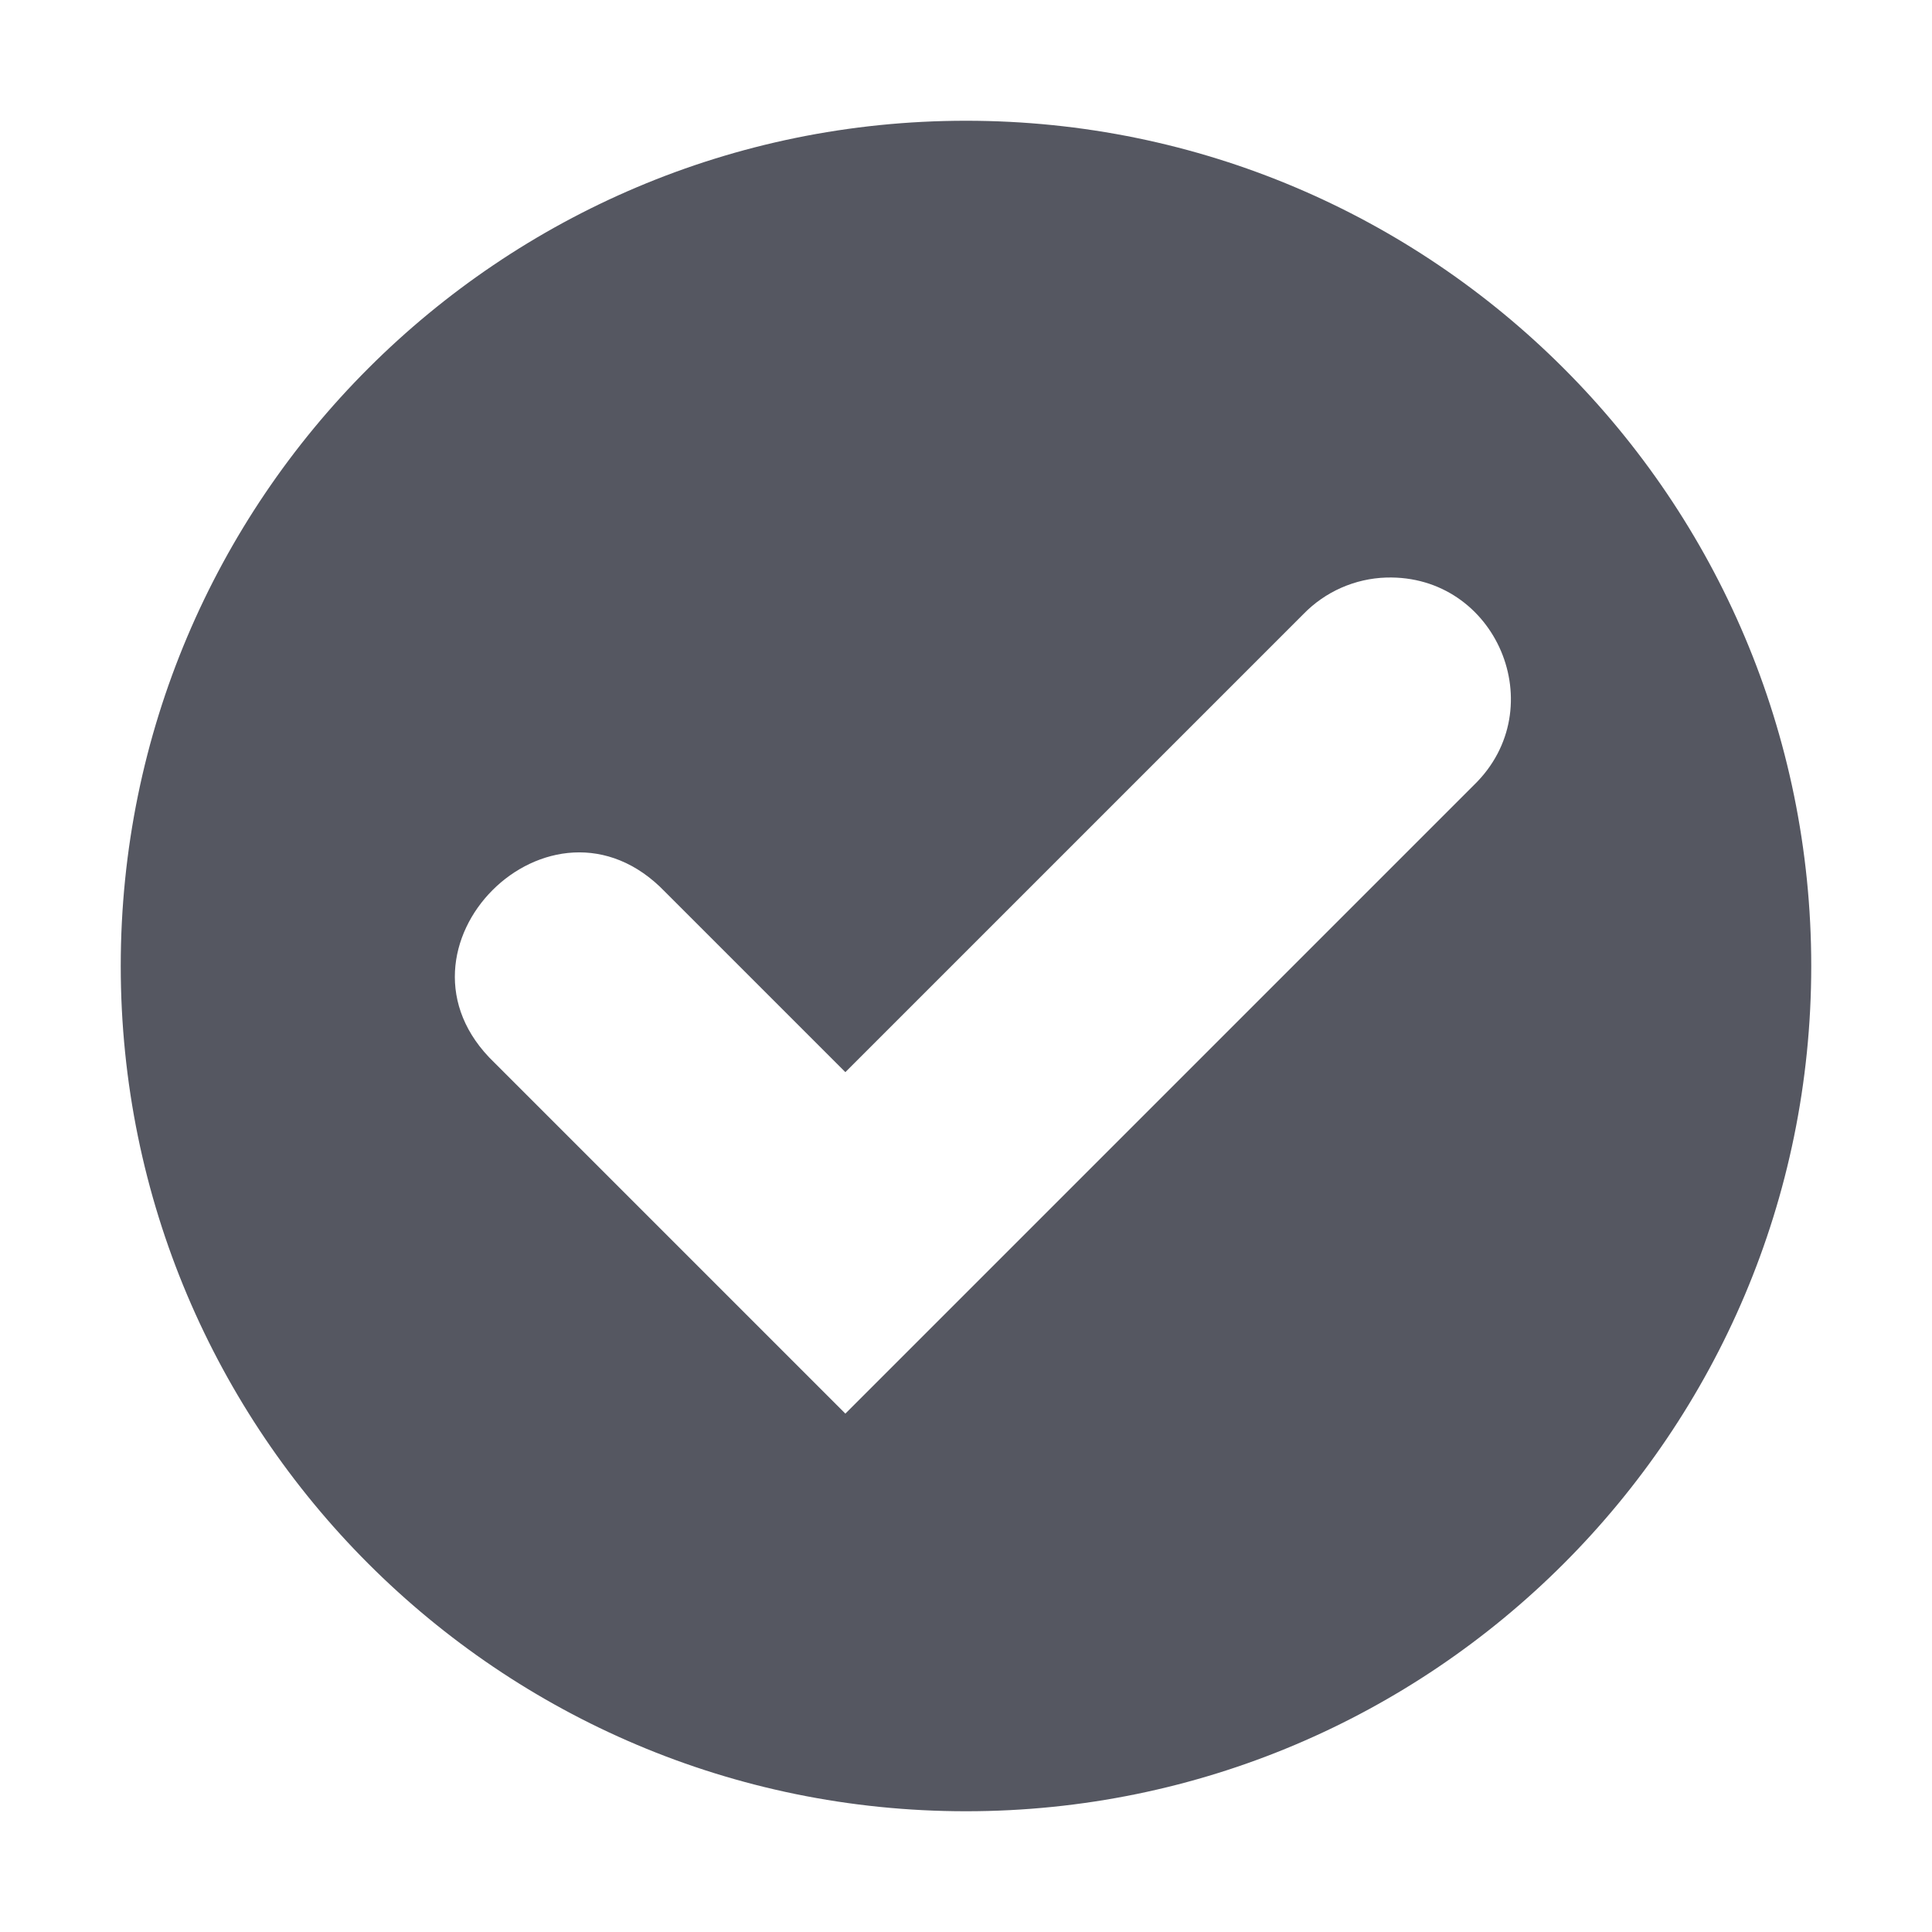
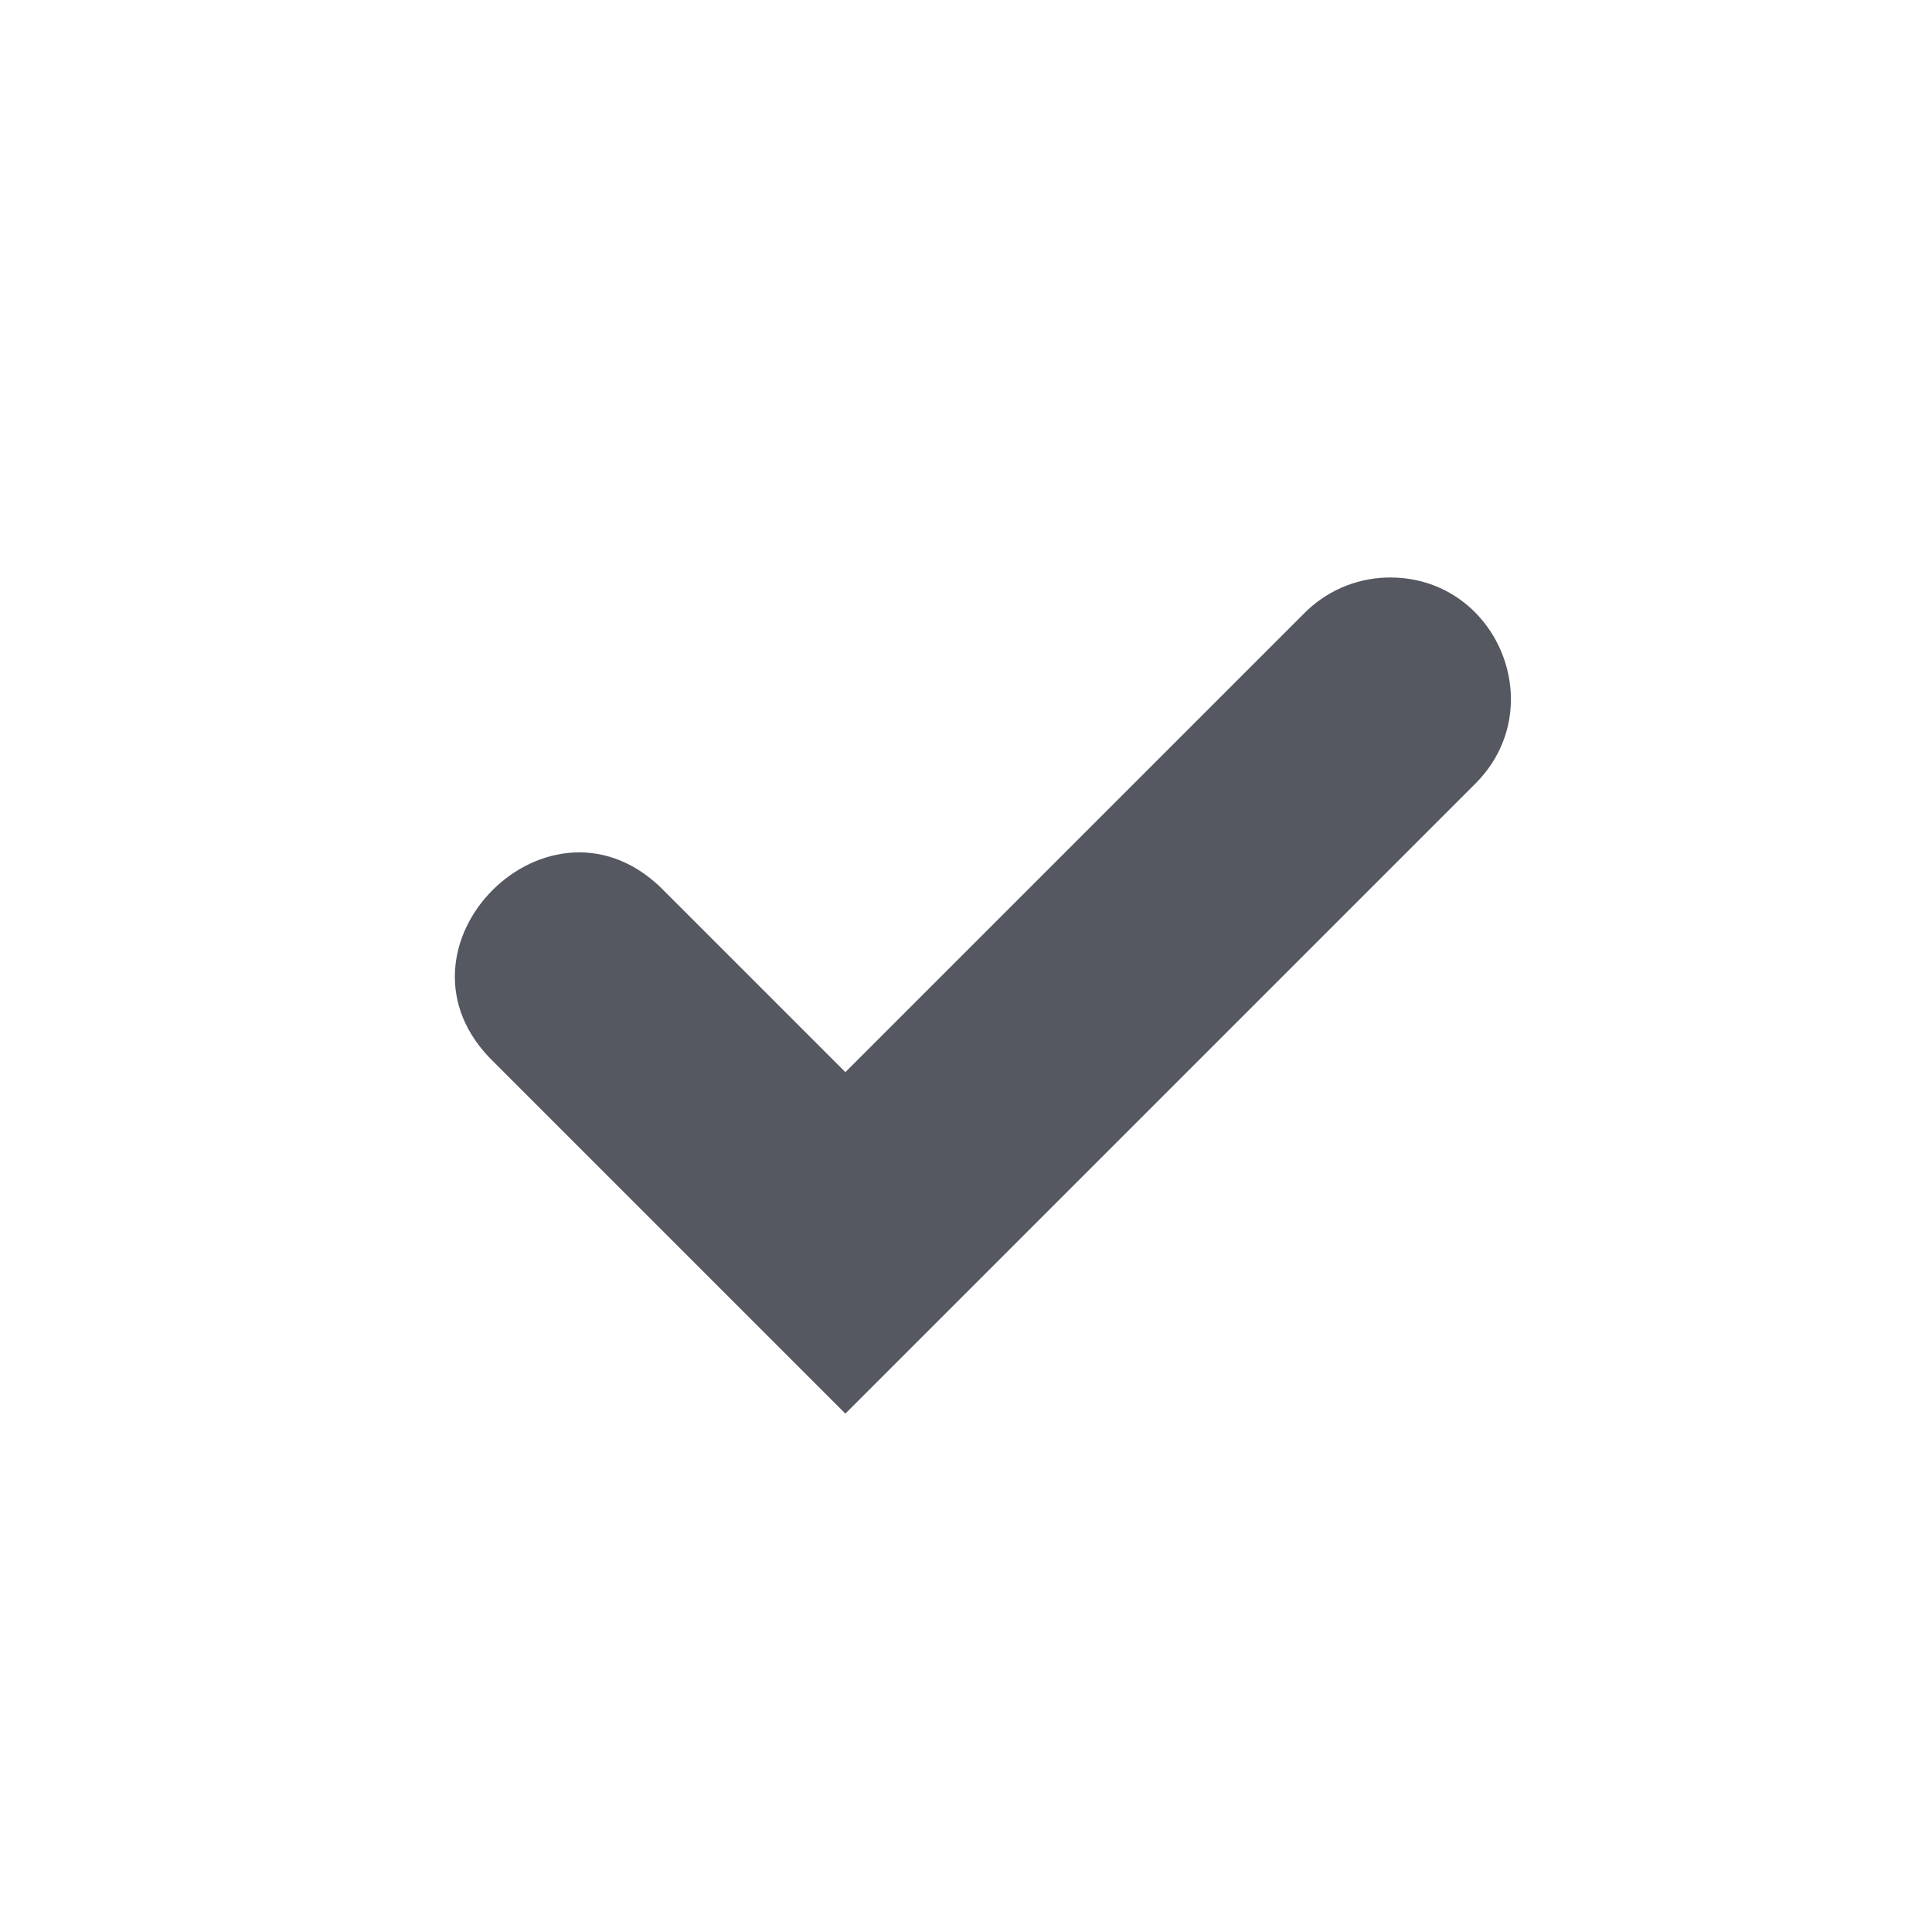
- <svg xmlns="http://www.w3.org/2000/svg" height="16" width="16" version="1.1" id="svg1">
-   <defs id="defs1" />
-   <g transform="translate(-1073.05 187)" id="g1" style="fill:#555761">
-     <path color="#000" d="M1081.05-186a7 7 0 1 0 0 14 7 7 0 0 0 0-14zm3.481 3.783c.912-.026 1.38 1.081.727 1.717l-5.207 5.207-2.907-2.907c-.982-.942.471-2.396 1.414-1.414l1.493 1.493 3.793-3.793a1 1 0 0 1 .687-.303z" fill="#666" overflow="visible" style="marker:none;fill:#555761" id="path1" />
-   </g>
+ <svg xmlns="http://www.w3.org/2000/svg" id="svg1" width="16" height="16">
+   <path id="path1" color="rgb(0,0,0)" fill="url(#gpa:foreground) #555761" fill-opacity="1" fill-rule="nonzero" marker-start="none" marker-mid="none" marker-end="none" overflow="visible" d="M 11.481 4.783 C 12.393 4.757, 12.861 5.864, 12.208 6.5 L 7.001 11.707 L 4.094 8.8 C 3.112 7.858, 4.565 6.404, 5.508 7.386 L 7.001 8.879 L 10.794 5.086 A 1 1 0 0 1 11.481 4.783 Z" class="foreground foreground-fill">
+   </path>
</svg>
